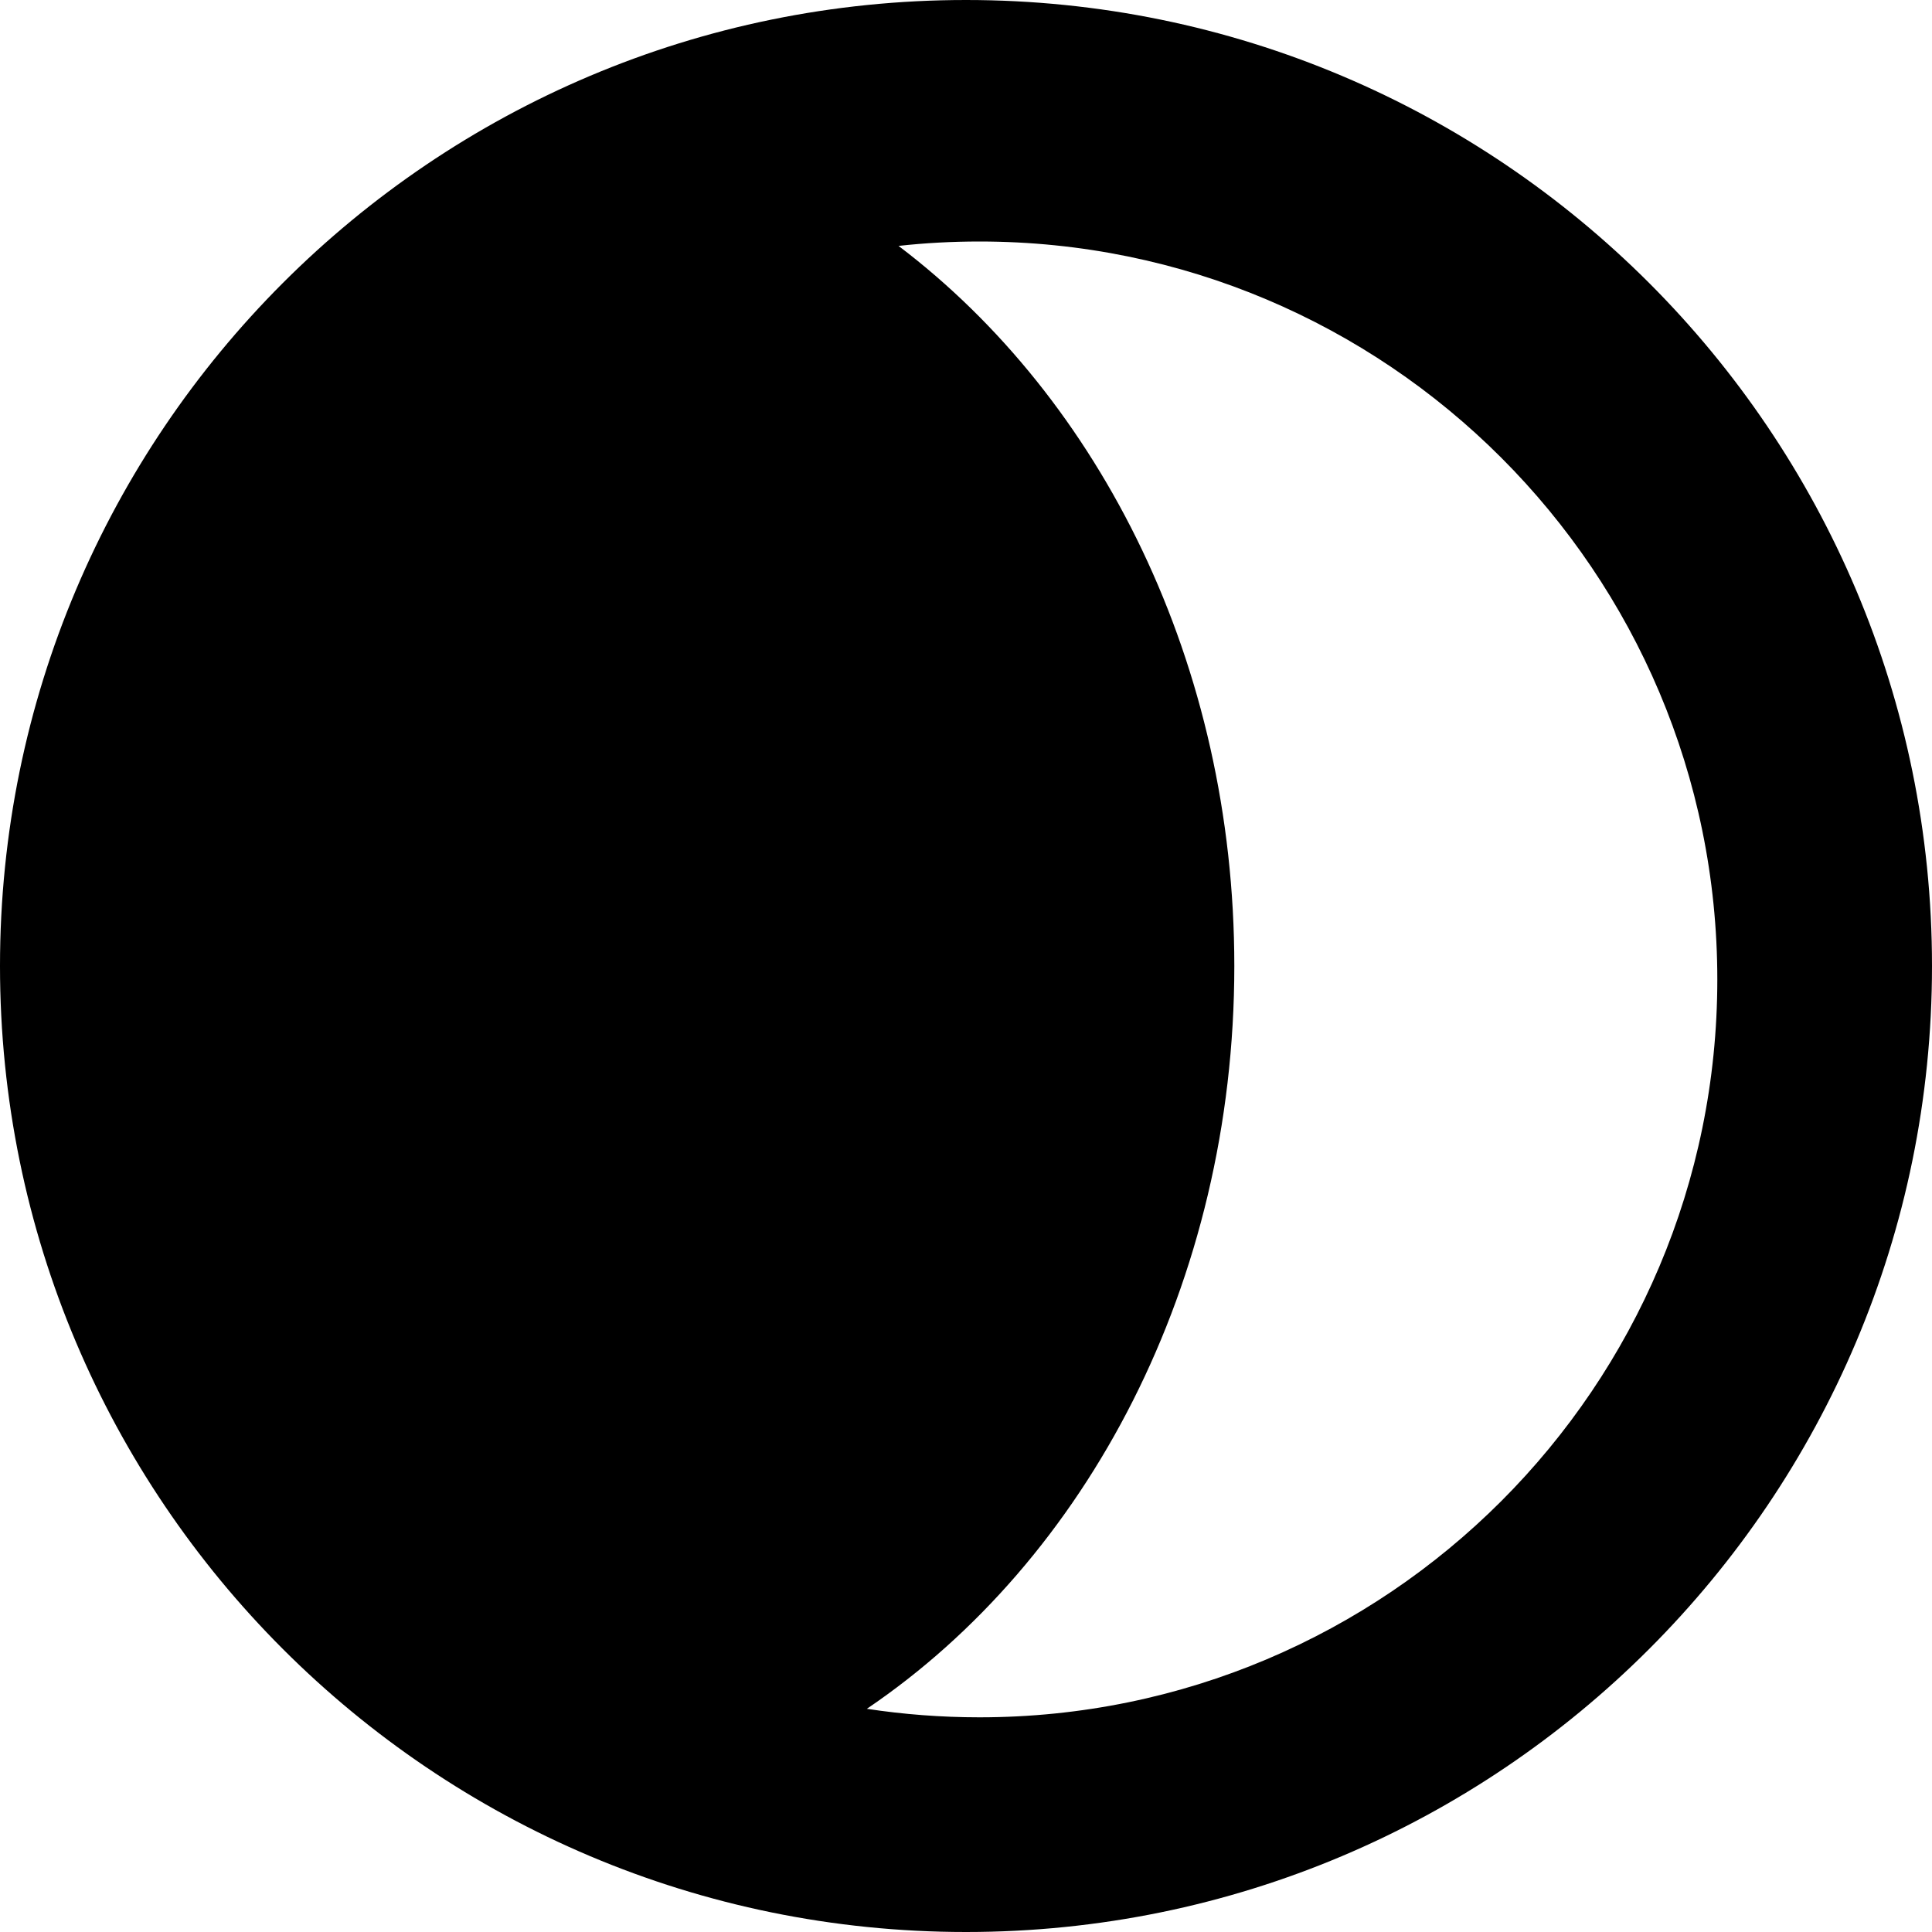
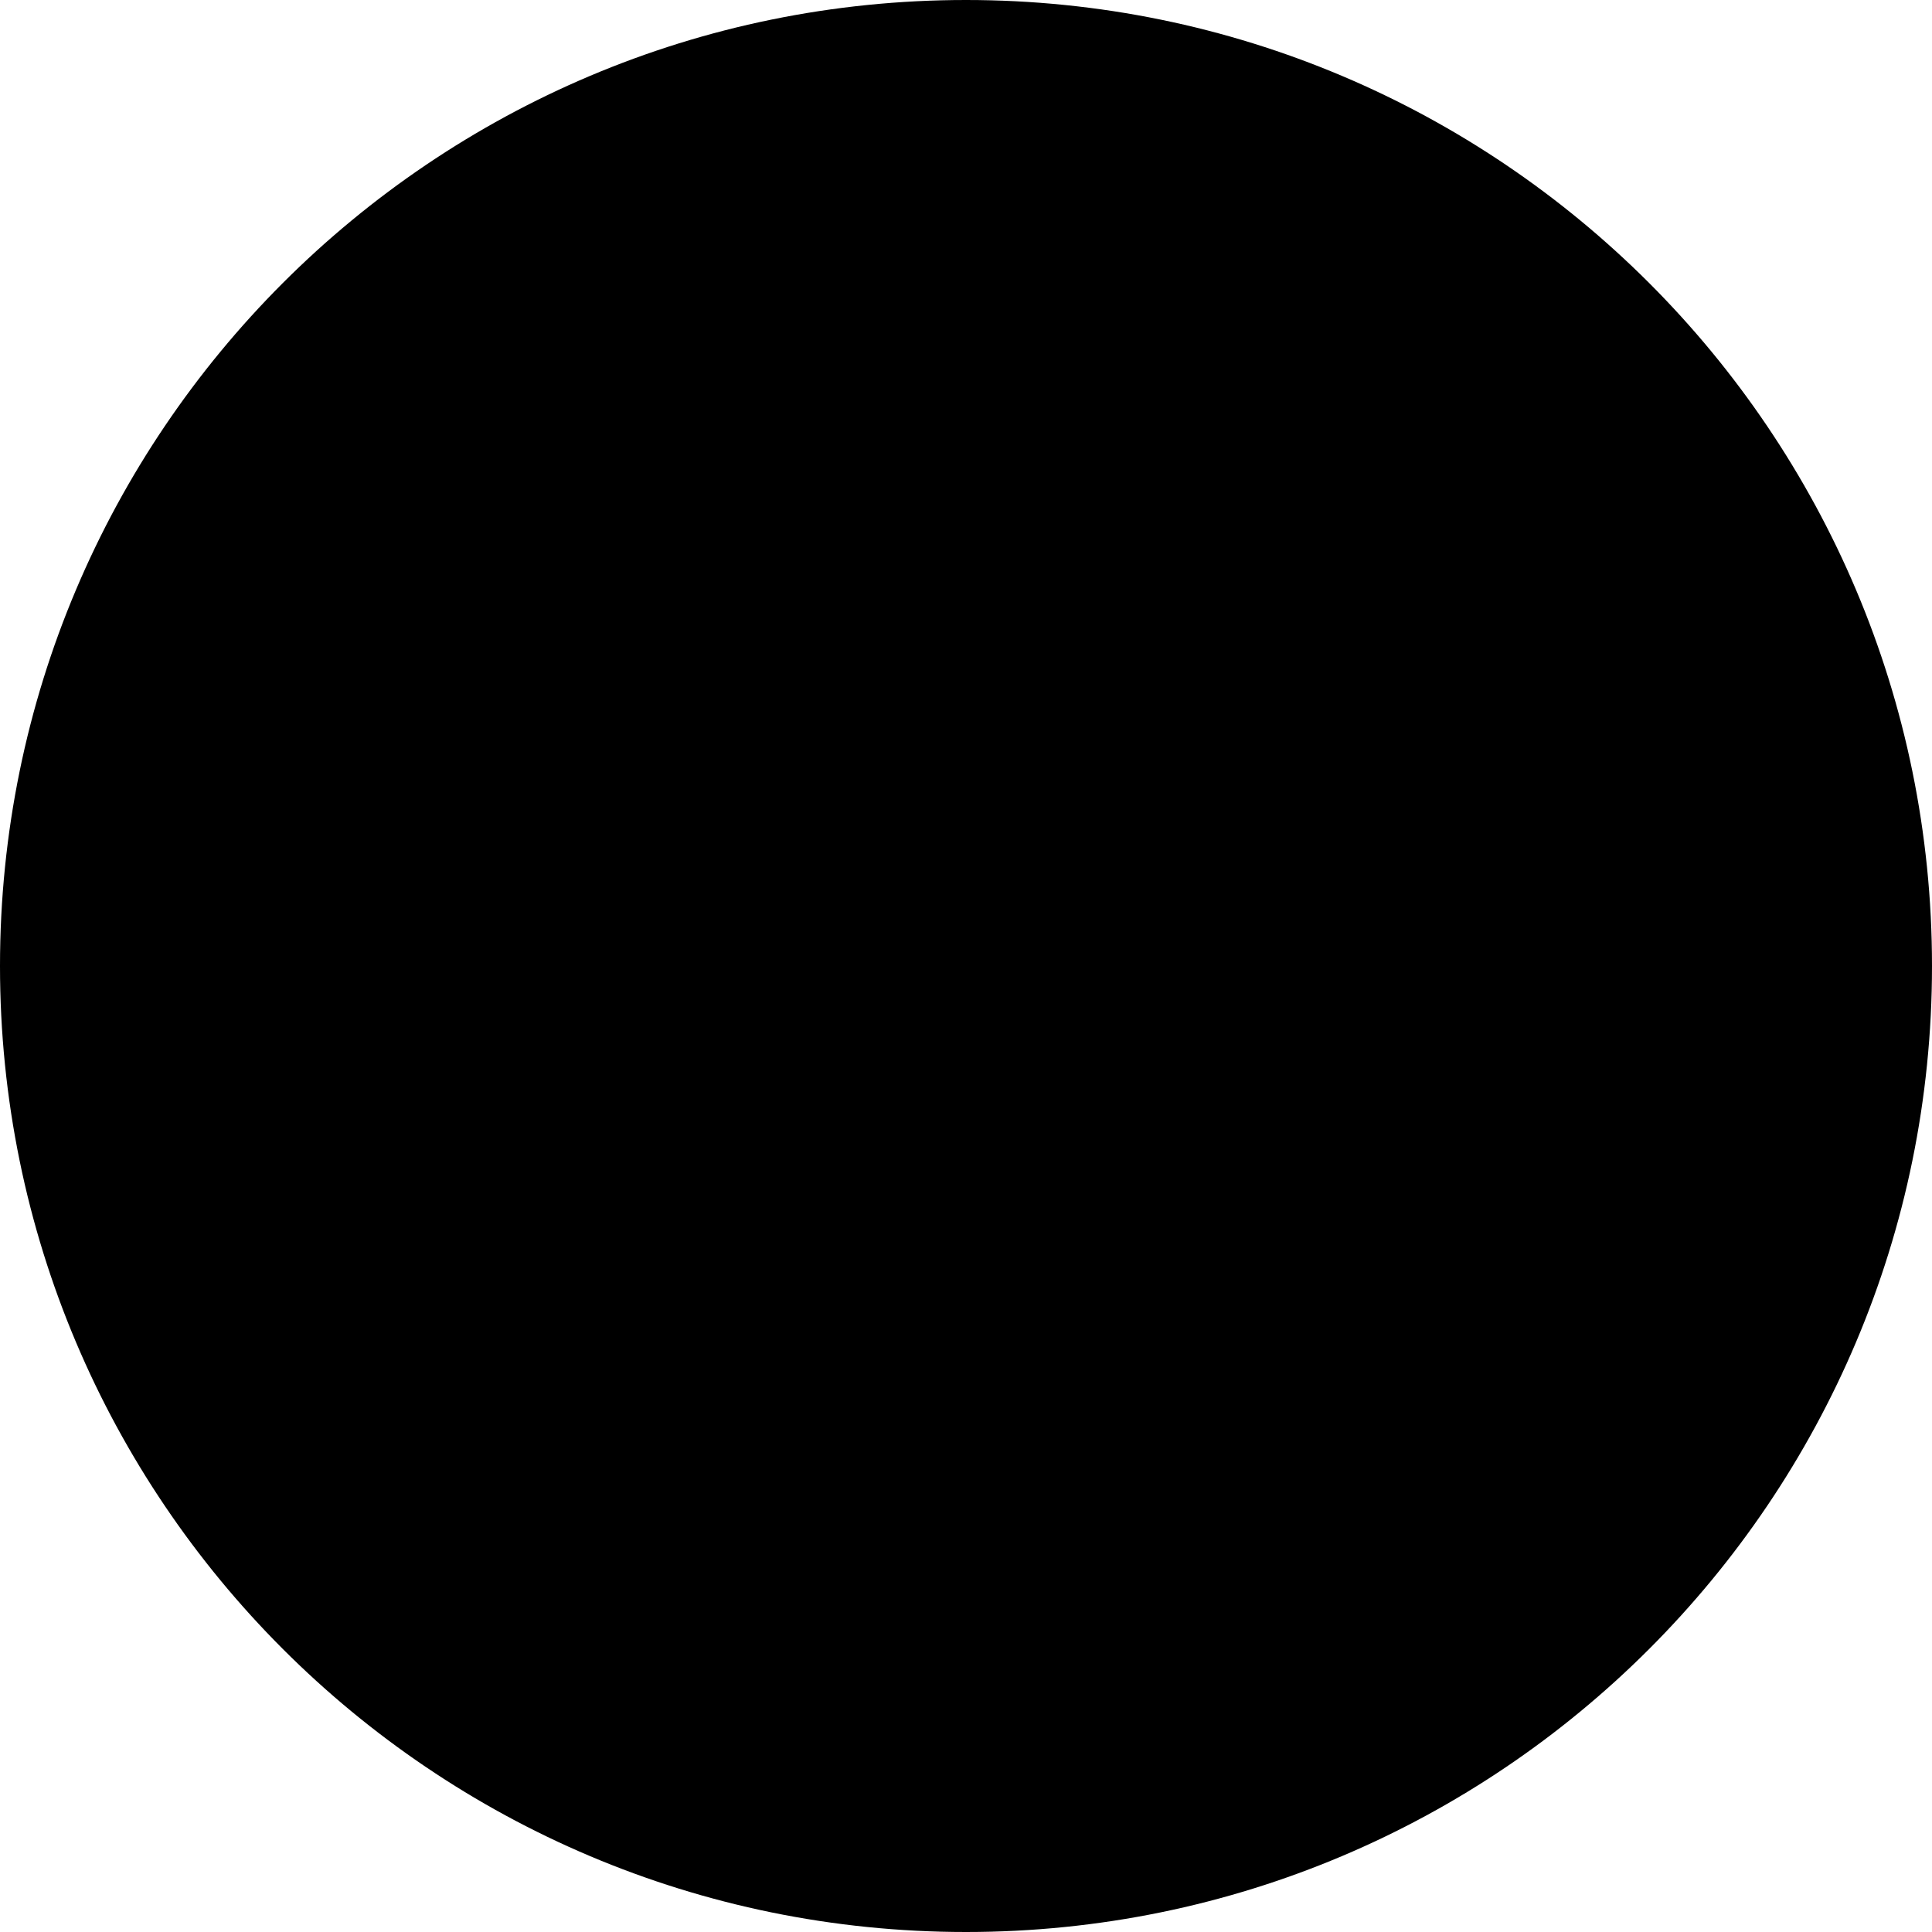
<svg xmlns="http://www.w3.org/2000/svg" width="25" height="25" viewBox="0 0 25 25">
-   <path fill-rule="evenodd" clip-rule="evenodd" d="M11.217 22.112C11.692 22.184 12.178 22.222 12.674 22.222C17.947 22.222 22.222 17.947 22.222 12.674C22.222 7.4 17.947 3.125 12.674 3.125C12.32 3.125 11.97 3.144 11.627 3.182C14.243 5.164 15.972 8.597 15.972 12.5C15.972 16.604 14.06 20.188 11.217 22.112ZM12.5 25C19.404 25 25 19.404 25 12.5C25 5.596 19.404 0 12.5 0C5.596 0 0 5.596 0 12.5C0 19.404 5.596 25 12.5 25Z" />
+   <path d="M11.217 22.112C11.692 22.184 12.178 22.222 12.674 22.222C17.947 22.222 22.222 17.947 22.222 12.674C22.222 7.4 17.947 3.125 12.674 3.125C12.32 3.125 11.97 3.144 11.627 3.182C14.243 5.164 15.972 8.597 15.972 12.5C15.972 16.604 14.06 20.188 11.217 22.112ZM12.5 25C19.404 25 25 19.404 25 12.5C25 5.596 19.404 0 12.5 0C5.596 0 0 5.596 0 12.5C0 19.404 5.596 25 12.5 25Z" />
</svg>
